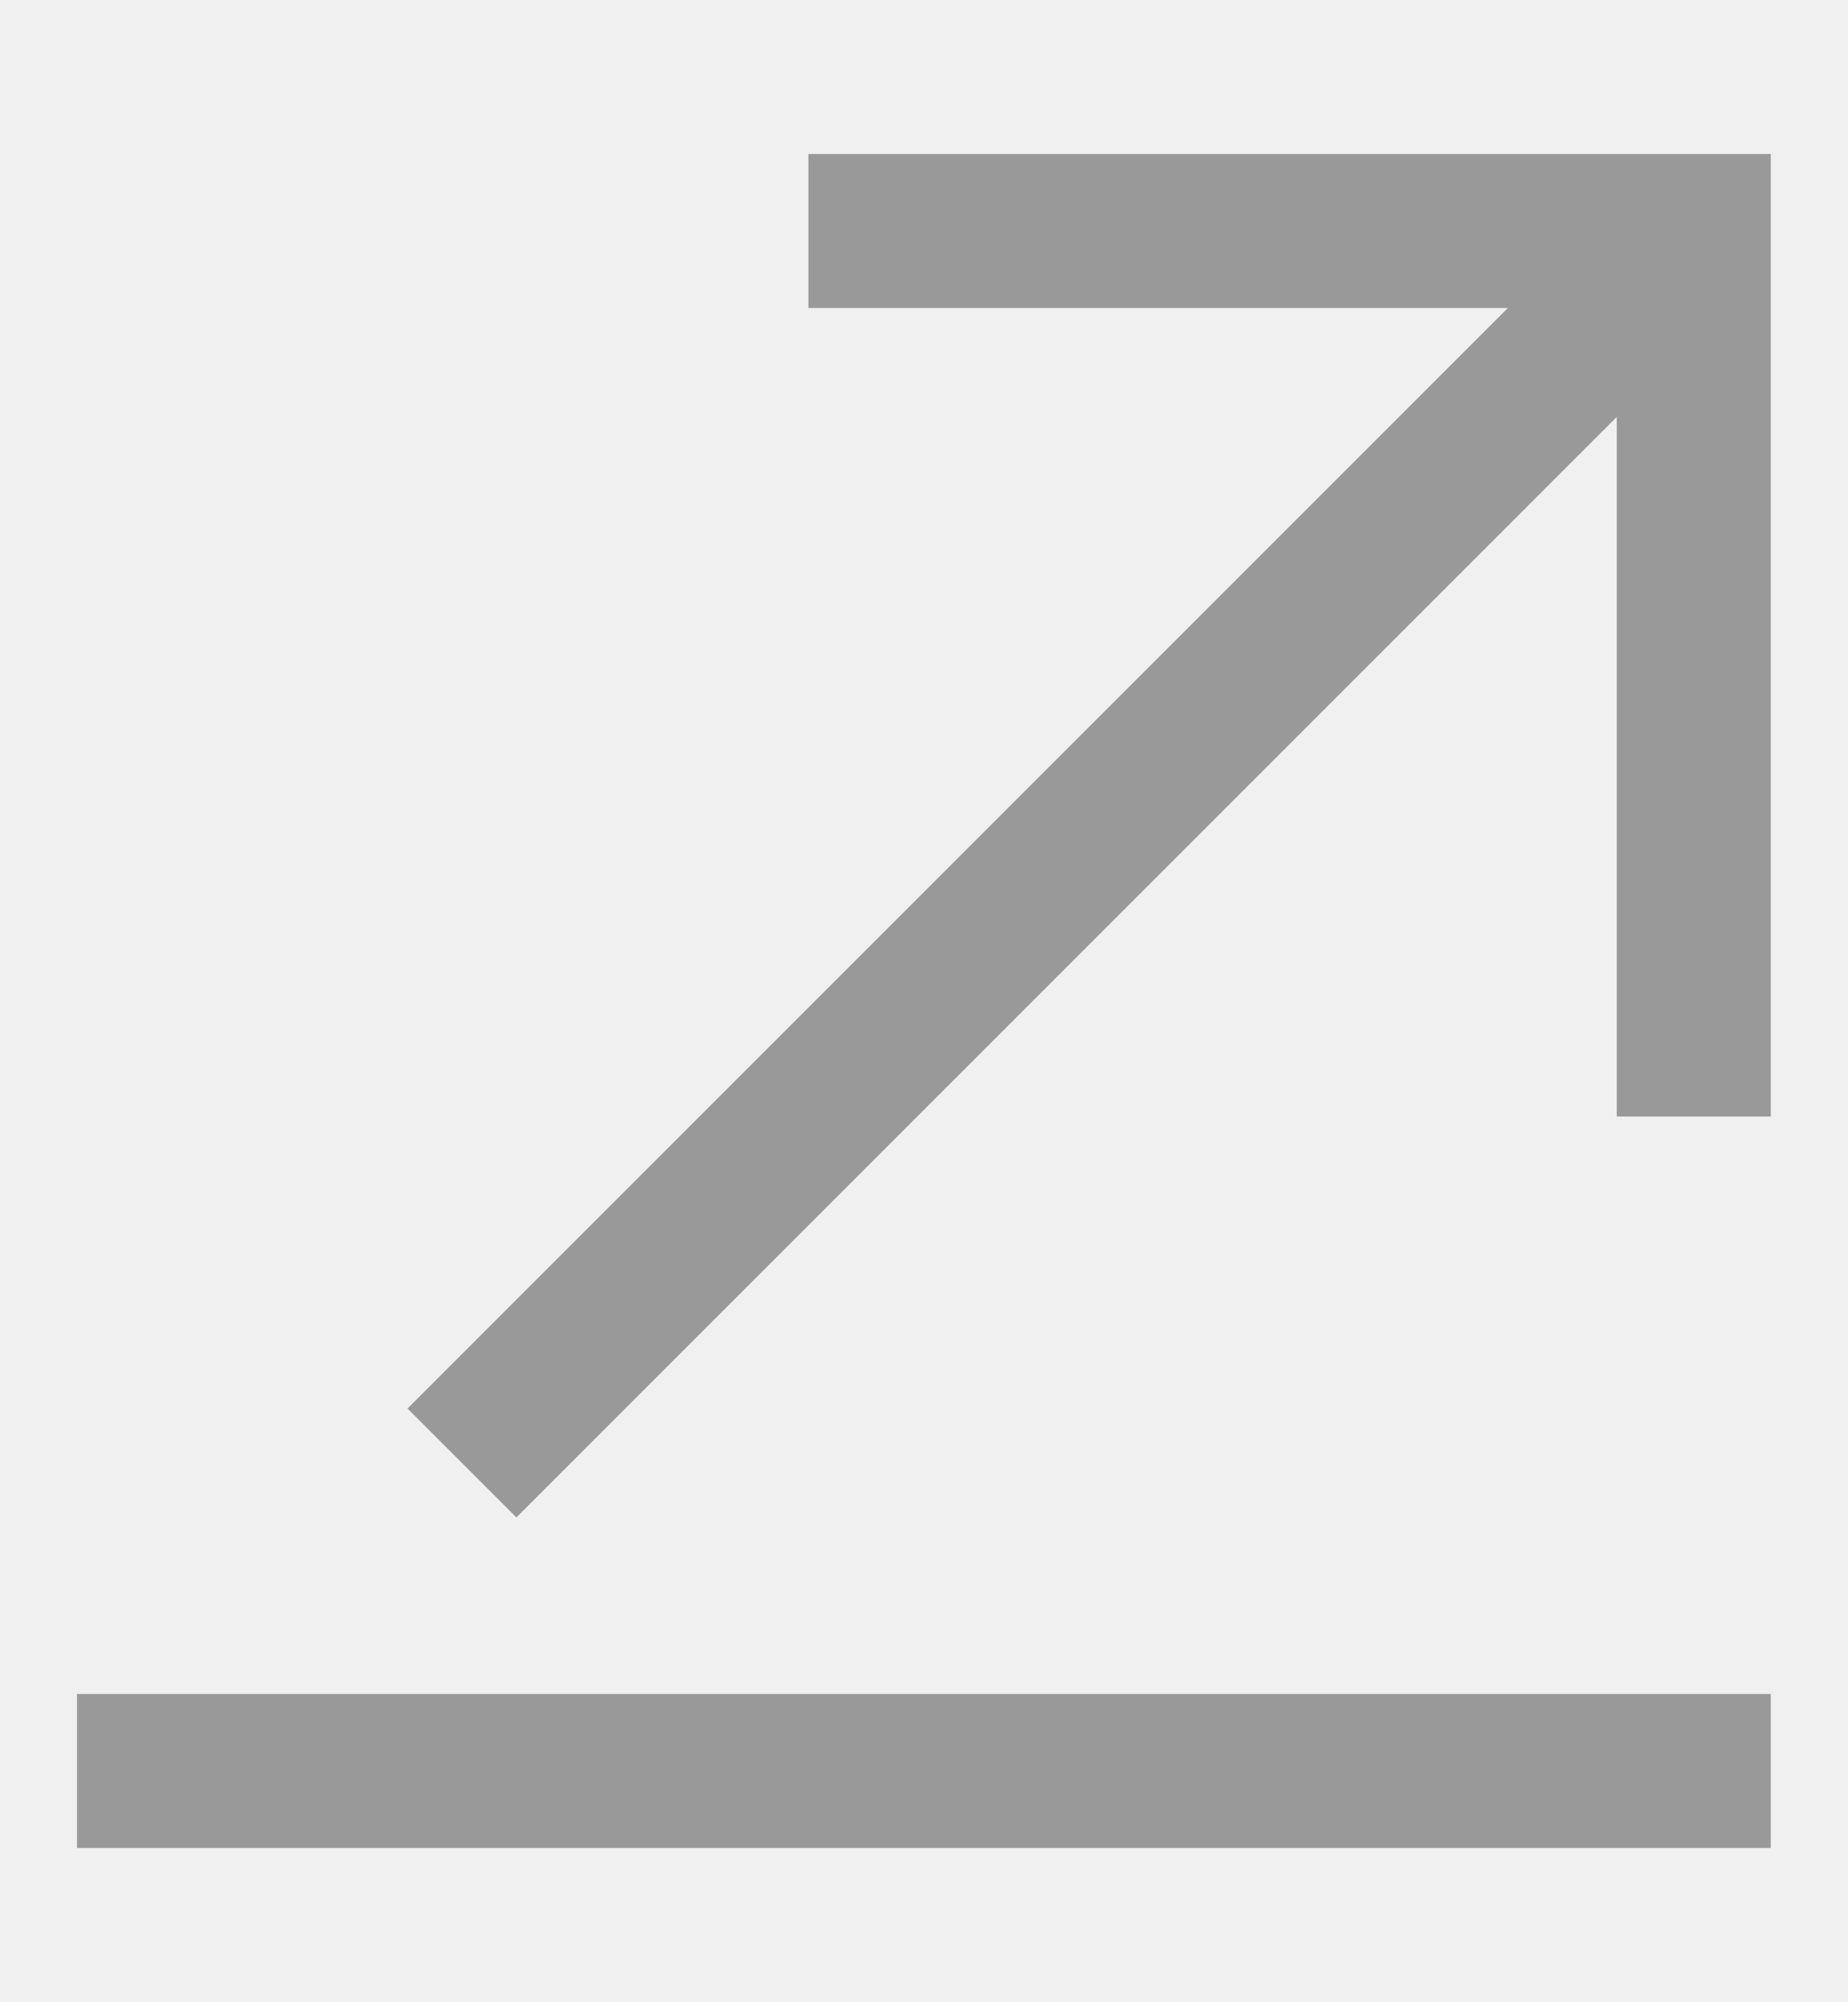
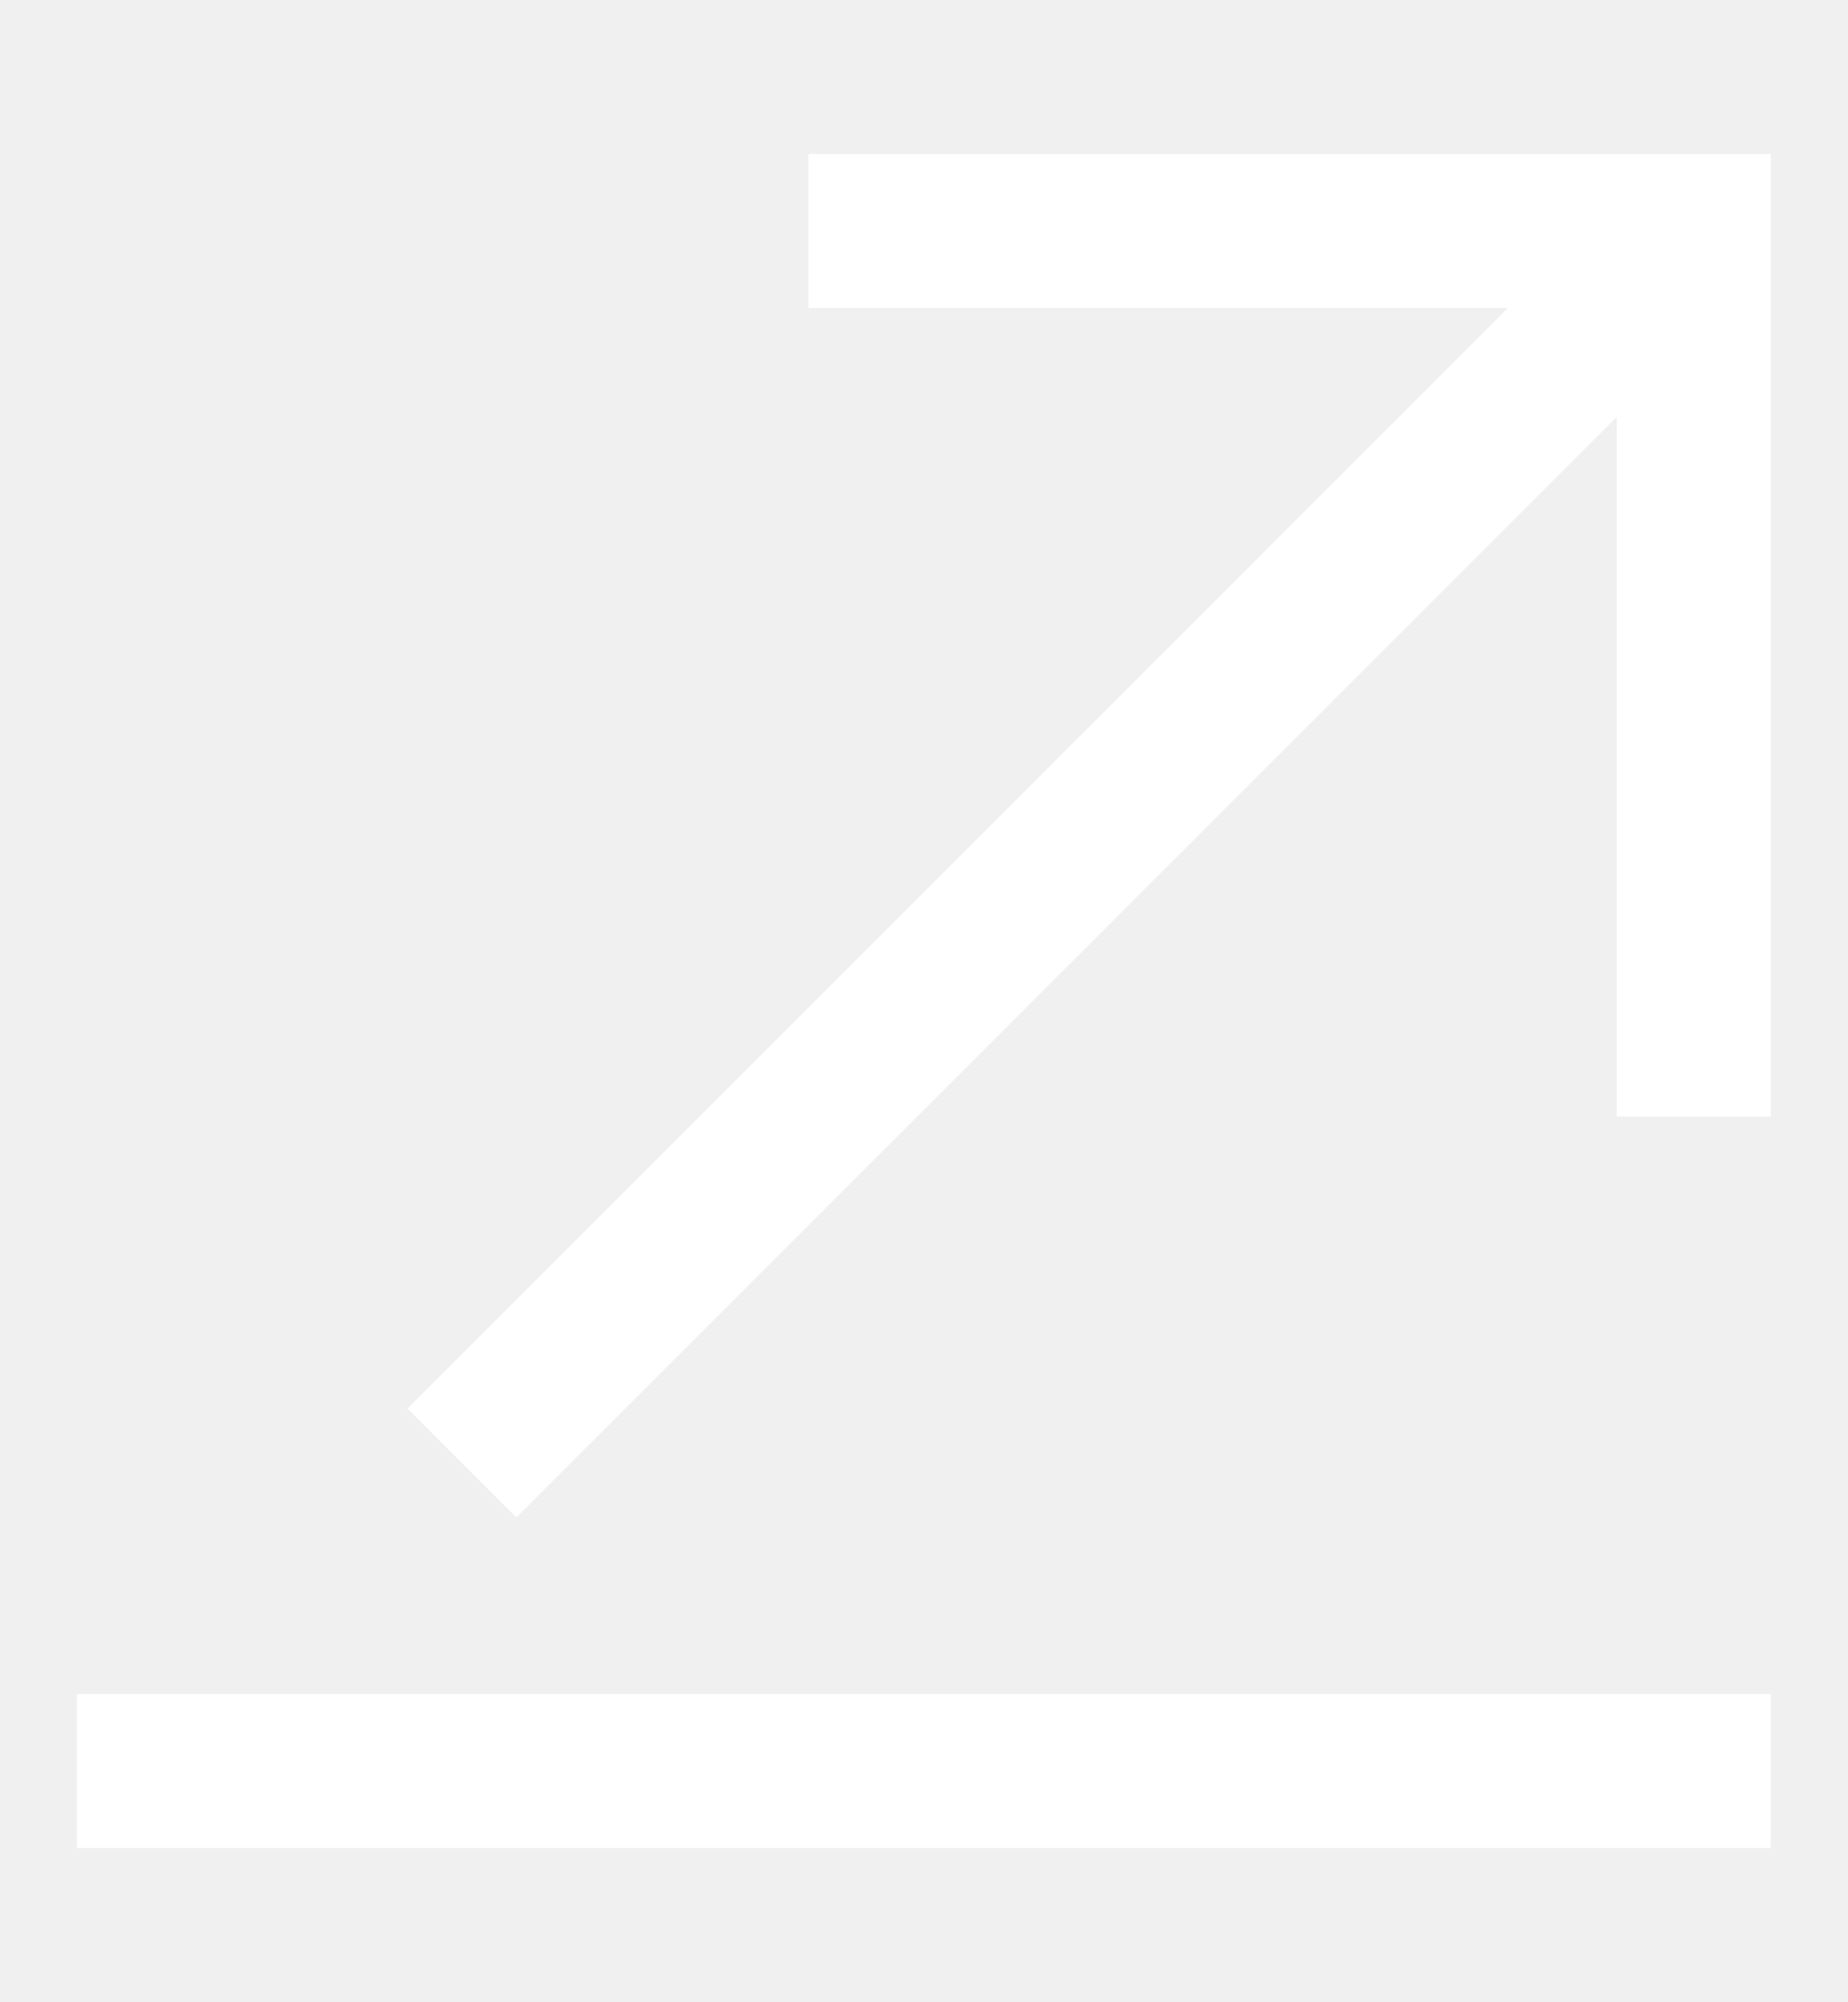
<svg xmlns="http://www.w3.org/2000/svg" width="12" height="13" viewBox="0 0 12 13" fill="none">
-   <path d="M11 7.25V1.5H5.25" stroke="#999999" />
-   <path d="M3 9.5L11 1.5" stroke="#999999" />
-   <path d="M11.5 11.5H0.5" stroke="#999999" />
+   <path d="M11 7.25V1.5H5.25" stroke="#fff" />
+   <path d="M3 9.5L11 1.5" stroke="#fff" />
+   <path d="M11.5 11.5H0.5" stroke="#fff" />
</svg>
